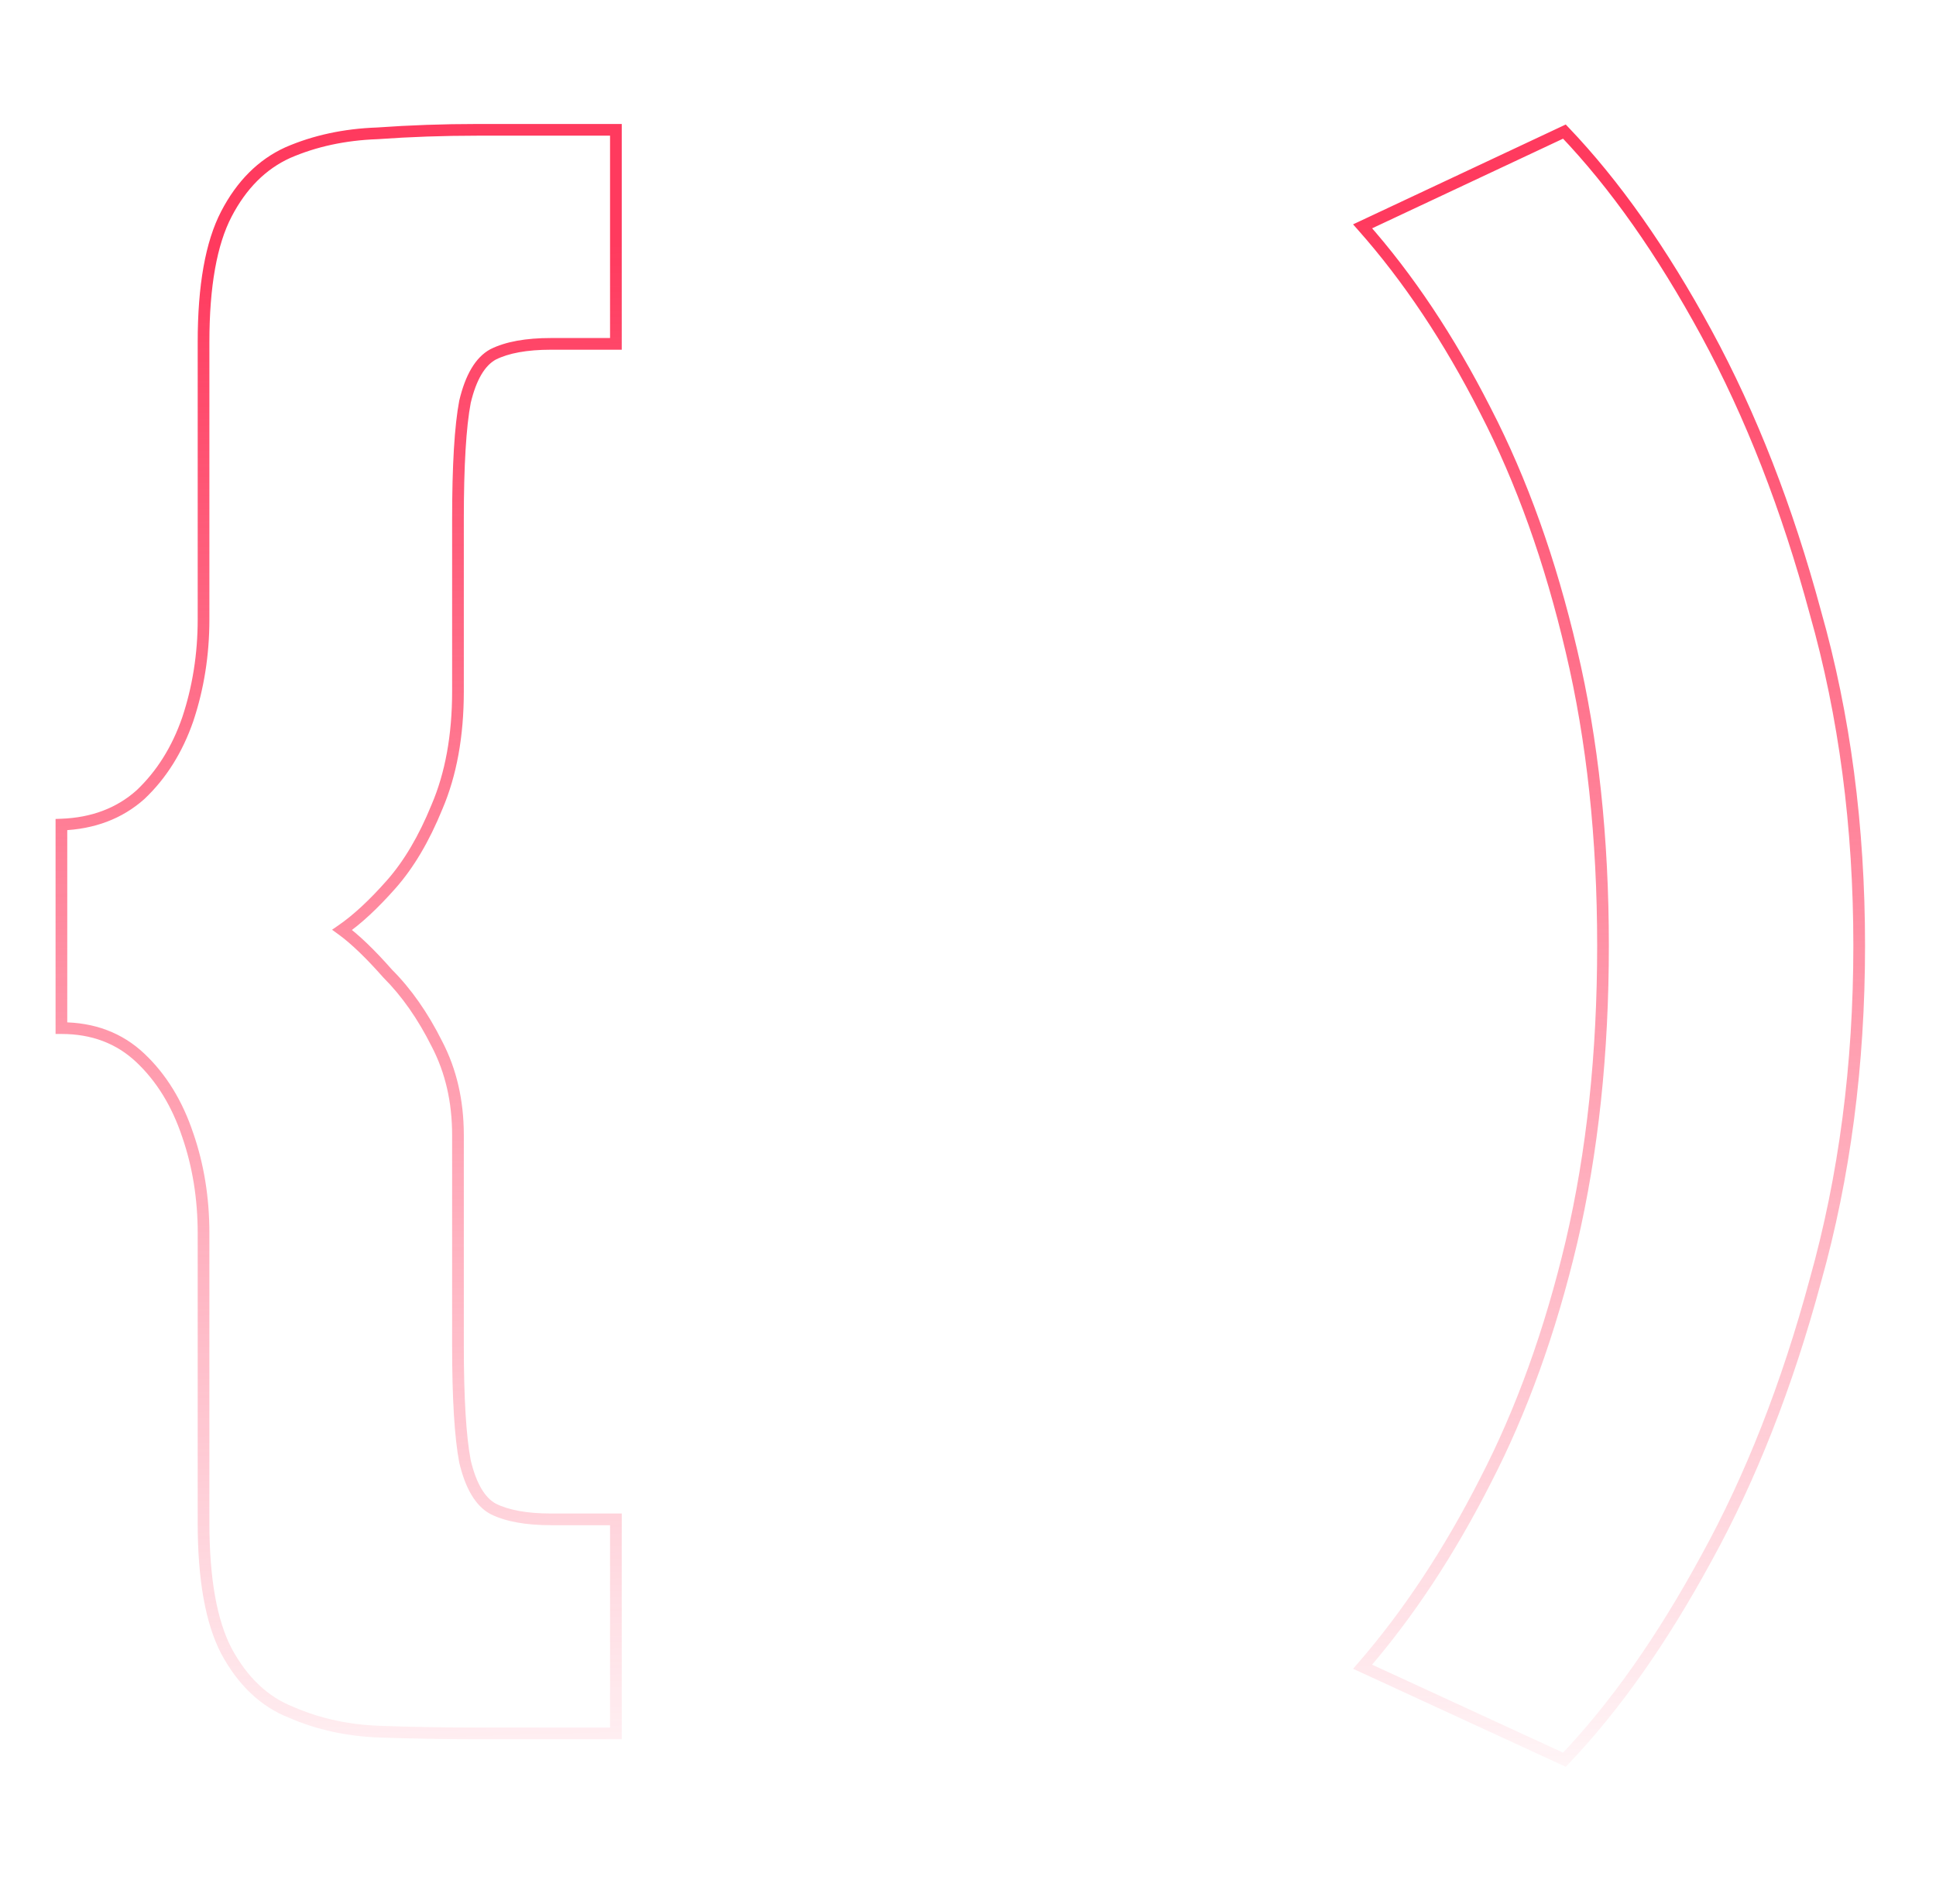
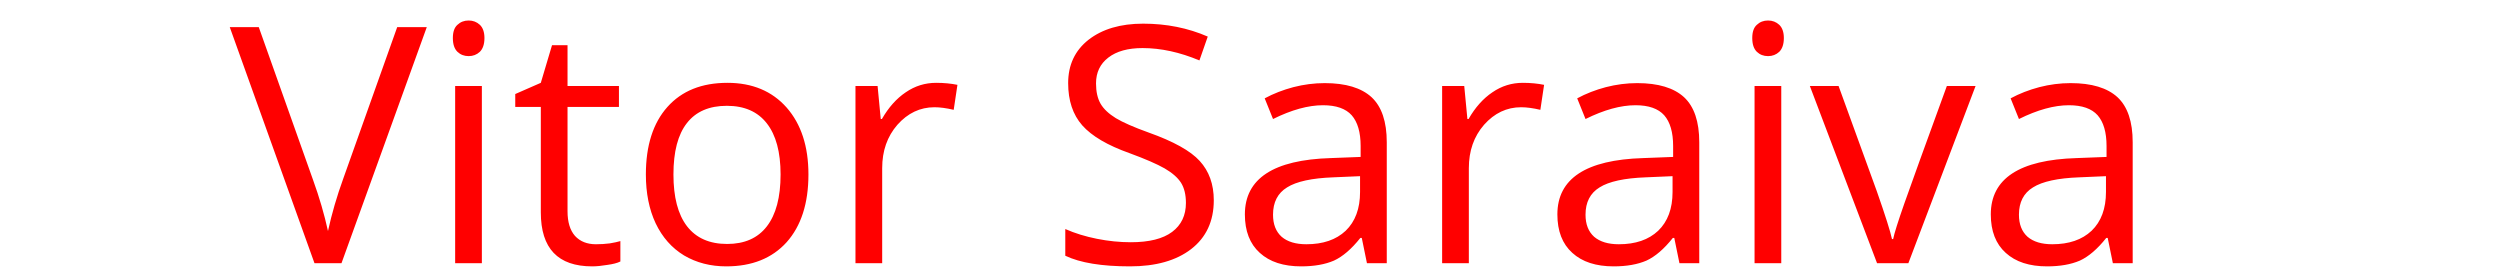
- <svg xmlns="http://www.w3.org/2000/svg" width="662" height="651" viewBox="0 0 662 651" fill="none">
-   <path d="M168.6 121.2L167.706 119.411L167.674 119.427L167.642 119.444L168.6 121.2ZM159 137.4L157.054 136.937L157.044 136.981L157.035 137.026L159 137.4ZM149.4 276L147.562 275.212L147.555 275.229L147.548 275.245L149.4 276ZM133.8 302.4L132.3 301.077L132.3 301.077L133.8 302.4ZM117 318L115.862 316.356L113.544 317.96L115.824 319.617L117 318ZM132.6 333L131.1 334.323L131.142 334.37L131.186 334.414L132.6 333ZM149.4 357L147.611 357.894L147.619 357.91L147.627 357.925L149.4 357ZM159 499.8L157.035 500.174L157.044 500.219L157.054 500.263L159 499.8ZM168.6 516L167.642 517.756L167.674 517.773L167.706 517.789L168.6 516ZM210.6 519.6H212.6V517.6H210.6V519.6ZM210.6 592.8V594.8H212.6V592.8H210.6ZM129.6 592.2L129.526 594.199L129.529 594.199L129.6 592.2ZM99.6 585.6L100.397 583.766L100.363 583.751L100.329 583.738L99.6 585.6ZM77.4 564.6L75.626 565.523L75.632 565.536L75.639 565.548L77.4 564.6ZM64.2 388.2L62.303 388.832L62.306 388.843L62.31 388.854L64.2 388.2ZM48 361.8L49.373 360.346L49.373 360.346L48 361.8ZM21 351.6H19V353.6H21V351.6ZM21 282L20.926 280.001L19 280.073V282H21ZM48 271.8L49.329 273.295L49.351 273.275L49.373 273.254L48 271.8ZM64.2 246L66.09 246.654L66.094 246.643L66.097 246.632L64.2 246ZM77.4 73.2L75.626 72.277L75.626 72.277L77.4 73.2ZM98.4 52.2L97.603 50.366L97.587 50.372L97.572 50.379L98.4 52.2ZM129 45.6L129.071 47.599L129.107 47.597L129.142 47.595L129 45.6ZM210.6 44.4H212.6V42.4H210.6V44.4ZM210.6 117.6V119.6H212.6V117.6H210.6ZM188.4 115.6C179.848 115.6 172.897 116.816 167.706 119.411L169.494 122.989C173.903 120.784 180.152 119.6 188.4 119.6V115.6ZM167.642 119.444C162.484 122.258 159.096 128.363 157.054 136.937L160.946 137.863C162.904 129.637 165.916 124.942 169.558 122.956L167.642 119.444ZM157.035 137.026C155.398 145.623 154.6 159.184 154.6 177.6H158.6C158.6 159.216 159.402 145.977 160.965 137.774L157.035 137.026ZM154.6 177.6V236.4H158.6V177.6H154.6ZM154.6 236.4C154.6 251.394 152.232 264.315 147.562 275.212L151.238 276.788C156.168 265.285 158.6 251.806 158.6 236.4H154.6ZM147.548 275.245C143.21 285.894 138.116 294.485 132.3 301.077L135.3 303.723C141.484 296.714 146.79 287.706 151.252 276.755L147.548 275.245ZM132.3 301.077C126.365 307.803 120.885 312.878 115.862 316.356L118.138 319.644C123.515 315.922 129.235 310.597 135.3 303.723L132.3 301.077ZM115.824 319.617C120.053 322.694 125.142 327.571 131.1 334.323L134.1 331.677C128.058 324.829 122.747 319.706 118.176 316.383L115.824 319.617ZM131.186 334.414C137.409 340.637 142.89 348.452 147.611 357.894L151.189 356.106C146.31 346.348 140.591 338.163 134.014 331.586L131.186 334.414ZM147.627 357.925C152.261 366.807 154.6 376.884 154.6 388.2H158.6C158.6 376.316 156.139 365.593 151.173 356.075L147.627 357.925ZM154.6 388.2V460.2H158.6V388.2H154.6ZM154.6 460.2C154.6 478.22 155.398 491.578 157.035 500.174L160.965 499.426C159.402 491.222 158.6 478.18 158.6 460.2H154.6ZM157.054 500.263C159.096 508.837 162.484 514.942 167.642 517.756L169.558 514.244C165.916 512.258 162.904 507.563 160.946 499.337L157.054 500.263ZM167.706 517.789C172.897 520.384 179.848 521.6 188.4 521.6V517.6C180.152 517.6 173.903 516.416 169.494 514.211L167.706 517.789ZM188.4 521.6H210.6V517.6H188.4V521.6ZM208.6 519.6V592.8H212.6V519.6H208.6ZM210.6 590.8H163.2V594.8H210.6V590.8ZM163.2 590.8C152.024 590.8 140.848 590.6 129.671 590.201L129.529 594.199C140.752 594.6 151.976 594.8 163.2 594.8V590.8ZM129.674 590.201C119.104 589.81 109.352 587.659 100.397 583.766L98.803 587.434C108.248 591.541 118.496 593.79 129.526 594.199L129.674 590.201ZM100.329 583.738C91.653 580.343 84.582 573.72 79.161 563.652L75.639 565.548C81.418 576.28 89.147 583.657 98.871 587.462L100.329 583.738ZM79.174 563.677C74.193 554.097 71.6 539.876 71.6 520.8H67.6C67.6 540.124 70.207 555.103 75.626 565.523L79.174 563.677ZM71.6 520.8V421.8H67.6V520.8H71.6ZM71.6 421.8C71.6 409.597 69.769 398.174 66.09 387.546L62.31 388.854C65.831 399.026 67.6 410.003 67.6 421.8H71.6ZM66.097 387.568C62.409 376.502 56.847 367.404 49.373 360.346L46.627 363.254C53.553 369.796 58.791 378.298 62.303 388.832L66.097 387.568ZM49.373 360.346C41.767 353.162 32.26 349.6 21 349.6V353.6C31.34 353.6 39.833 356.838 46.627 363.254L49.373 360.346ZM23 351.6V282H19V351.6H23ZM21.074 283.999C32.278 283.584 41.739 280.041 49.329 273.295L46.671 270.305C39.861 276.359 31.322 279.616 20.926 280.001L21.074 283.999ZM49.373 273.254C56.833 266.209 62.397 257.324 66.09 246.654L62.31 245.346C58.803 255.476 53.568 263.791 46.627 270.346L49.373 273.254ZM66.097 246.632C69.769 235.618 71.6 224.003 71.6 211.8H67.6C67.6 223.597 65.831 234.782 62.303 245.368L66.097 246.632ZM71.6 211.8V117H67.6V211.8H71.6ZM71.6 117C71.6 97.924 74.193 83.703 79.174 74.123L75.626 72.277C70.207 82.697 67.6 97.676 67.6 117H71.6ZM79.174 74.123C84.204 64.451 90.9 57.806 99.228 54.021L97.572 50.379C88.3 54.594 80.996 61.949 75.626 72.277L79.174 74.123ZM99.198 54.034C108.143 50.145 118.092 47.991 129.071 47.599L128.929 43.601C117.508 44.009 107.058 46.255 97.603 50.366L99.198 54.034ZM129.142 47.595C140.294 46.798 151.646 46.4 163.2 46.4V42.4C151.554 42.4 140.106 42.802 128.858 43.605L129.142 47.595ZM163.2 46.4H210.6V42.4H163.2V46.4ZM208.6 44.4V117.6H212.6V44.4H208.6ZM210.6 115.6H188.4V119.6H210.6V115.6ZM620.738 438L618.812 437.459L618.809 437.469L618.806 437.479L620.738 438ZM583.538 532.8L581.786 531.835L581.78 531.846L583.538 532.8ZM534.938 601.8L534.1 603.616L535.397 604.214L536.383 603.182L534.938 601.8ZM465.938 570L464.426 568.69L462.682 570.702L465.1 571.816L465.938 570ZM507.938 506.4L506.161 505.482L506.155 505.494L507.938 506.4ZM537.338 424.8L539.284 425.261L539.285 425.255L537.338 424.8ZM537.338 222.6L535.39 223.055L535.391 223.061L537.338 222.6ZM507.938 140.4L506.154 141.306L506.161 141.318L507.938 140.4ZM465.938 77.4L465.087 75.59L462.667 76.726L464.441 78.727L465.938 77.4ZM534.938 45L536.383 43.618L535.39 42.578L534.087 43.19L534.938 45ZM620.738 209.4L618.806 209.921L618.81 209.934L618.814 209.947L620.738 209.4ZM633.738 323.4C633.738 364.036 628.758 402.052 618.812 437.459L622.663 438.541C632.717 402.748 637.738 364.364 637.738 323.4H633.738ZM618.806 437.479C609.241 472.95 596.897 504.397 581.786 531.835L585.289 533.765C600.578 506.003 613.034 474.25 622.669 438.521L618.806 437.479ZM581.78 531.846C566.642 559.731 550.541 582.576 533.492 600.418L536.383 603.182C553.734 585.024 570.033 561.869 585.295 533.754L581.78 531.846ZM535.775 599.984L466.775 568.184L465.1 571.816L534.1 603.616L535.775 599.984ZM467.449 571.31C483.17 553.17 497.257 531.83 509.72 507.306L506.155 505.494C493.818 529.77 479.905 550.83 464.426 568.69L467.449 571.31ZM509.714 507.318C522.2 483.153 532.052 455.795 539.284 425.261L535.391 424.339C528.223 454.604 518.475 481.647 506.161 505.482L509.714 507.318ZM539.285 425.255C546.525 394.284 550.138 360.329 550.138 323.4H546.138C546.138 360.071 542.55 393.716 535.39 424.345L539.285 425.255ZM550.138 323.4C550.138 286.471 546.525 252.714 539.284 222.139L535.391 223.061C542.55 253.286 546.138 286.729 546.138 323.4H550.138ZM539.285 222.145C532.054 191.211 522.202 163.651 509.714 139.482L506.161 141.318C518.473 165.149 528.221 192.389 535.39 223.055L539.285 222.145ZM509.72 139.494C497.256 114.966 483.164 93.82 467.434 76.073L464.441 78.727C479.911 96.18 493.819 117.034 506.155 141.306L509.72 139.494ZM466.788 79.21L535.788 46.81L534.087 43.19L465.087 75.59L466.788 79.21ZM533.492 46.382C550.541 64.224 566.642 87.069 581.78 114.954L585.295 113.046C570.033 84.931 553.734 61.776 536.383 43.618L533.492 46.382ZM581.78 114.954C596.895 142.797 609.241 174.448 618.806 209.921L622.669 208.879C613.034 173.152 600.58 141.202 585.295 113.046L581.78 114.954ZM618.814 209.947C628.758 244.95 633.738 282.764 633.738 323.4H637.738C637.738 282.436 632.717 244.25 622.661 208.853L618.814 209.947Z" fill="url(#paint0_linear_4383_174)" />
+ <svg xmlns="http://www.w3.org/2000/svg" version="1.1" width="136" height="15" viewBox="0 0 136 15" xml:space="preserve">
  <defs>
-     <linearGradient id="paint0_linear_4383_174" x1="293.117" y1="81.051" x2="309.272" y2="638.709" gradientUnits="userSpaceOnUse">
-       <stop stop-color="#FF3A5E" />
-       <stop offset="1" stop-color="#FF3A5E" stop-opacity="0" />
-     </linearGradient>
-   </defs>
+ </defs>
+   <rect x="0" y="0" width="100%" height="100%" fill="rgba(0, 0, 0, 0)" />
+   <g transform="matrix(1 0 0 1 42.88 9.67)" style="">
+     <text xml:space="preserve" font-family="'Open Sans', sans-serif" font-size="18" font-style="normal" font-weight="normal" style="stroke: none; stroke-width: 1; stroke-dasharray: none; stroke-linecap: butt; stroke-dashoffset: 0; stroke-linejoin: miter; stroke-miterlimit: 4; fill: rgb(255,255,255); fill-rule: nonzero; opacity: 1; white-space: pre;">
+       <tspan x="-43.38" y="5.65">&lt;</tspan>
+     </text>
+   </g>
+   <g transform="matrix(1 0 0 1 160.5 9.67)" style="">
+     <text xml:space="preserve" font-family="'Open Sans', sans-serif" font-size="18" font-style="normal" font-weight="normal" style="stroke: none; stroke-width: 1; stroke-dasharray: none; stroke-linecap: butt; stroke-dashoffset: 0; stroke-linejoin: miter; stroke-miterlimit: 4; fill: rgb(255,255,255); fill-rule: nonzero; opacity: 1; white-space: pre;">
+       <tspan x="-40" y="5.65">/&gt;</tspan>
+     </text>
+   </g>
+   <g transform="matrix(1 0 0 1 65.19 8.67)" style="">
+     <text xml:space="preserve" font-family="'Open Sans', sans-serif" font-size="18" font-style="normal" font-weight="normal" style="stroke: none; stroke-width: 1; stroke-dasharray: none; stroke-linecap: butt; stroke-dashoffset: 0; stroke-linejoin: miter; stroke-miterlimit: 4; fill: rgb(255,0,0); fill-rule: nonzero; opacity: 1; white-space: pre;">
+       <tspan x="-52.69" y="5.65">Vitor Saraiva</tspan>
+     </text>
+   </g>
+   <g transform="matrix(1 0 0 1 -46 -214)">
+     <line style="stroke: rgb(0,0,0); stroke-width: 2; stroke-dasharray: none; stroke-linecap: butt; stroke-dashoffset: 0; stroke-linejoin: miter; stroke-miterlimit: 4; fill: rgb(0,0,0); fill-rule: nonzero; opacity: 1;" x1="0" y1="0" x2="0" y2="0" />
+   </g>
+   <g transform="matrix(1 0 0 1 -59 -221)">
+     <line style="stroke: rgb(0,0,0); stroke-width: 2; stroke-dasharray: none; stroke-linecap: butt; stroke-dashoffset: 0; stroke-linejoin: miter; stroke-miterlimit: 4; fill: rgb(0,0,0); fill-rule: nonzero; opacity: 1;" x1="0" y1="0" x2="0" y2="0" />
+   </g>
+   <g transform="matrix(1 0 0 1 89 8.67)" style="">
+     <text xml:space="preserve" font-family="'Open Sans', sans-serif" font-size="18" font-style="normal" font-weight="normal" style="stroke: none; stroke-width: 1; stroke-dasharray: none; stroke-linecap: butt; stroke-dashoffset: 0; stroke-linejoin: miter; stroke-miterlimit: 4; fill: rgb(255,255,255); fill-rule: nonzero; opacity: 1; white-space: pre;">
+       <tspan x="-40" y="5.65" style="font-family: 'Lucida Console', Monaco, monospace; ">.</tspan>
+     </text>
+   </g>
</svg>
